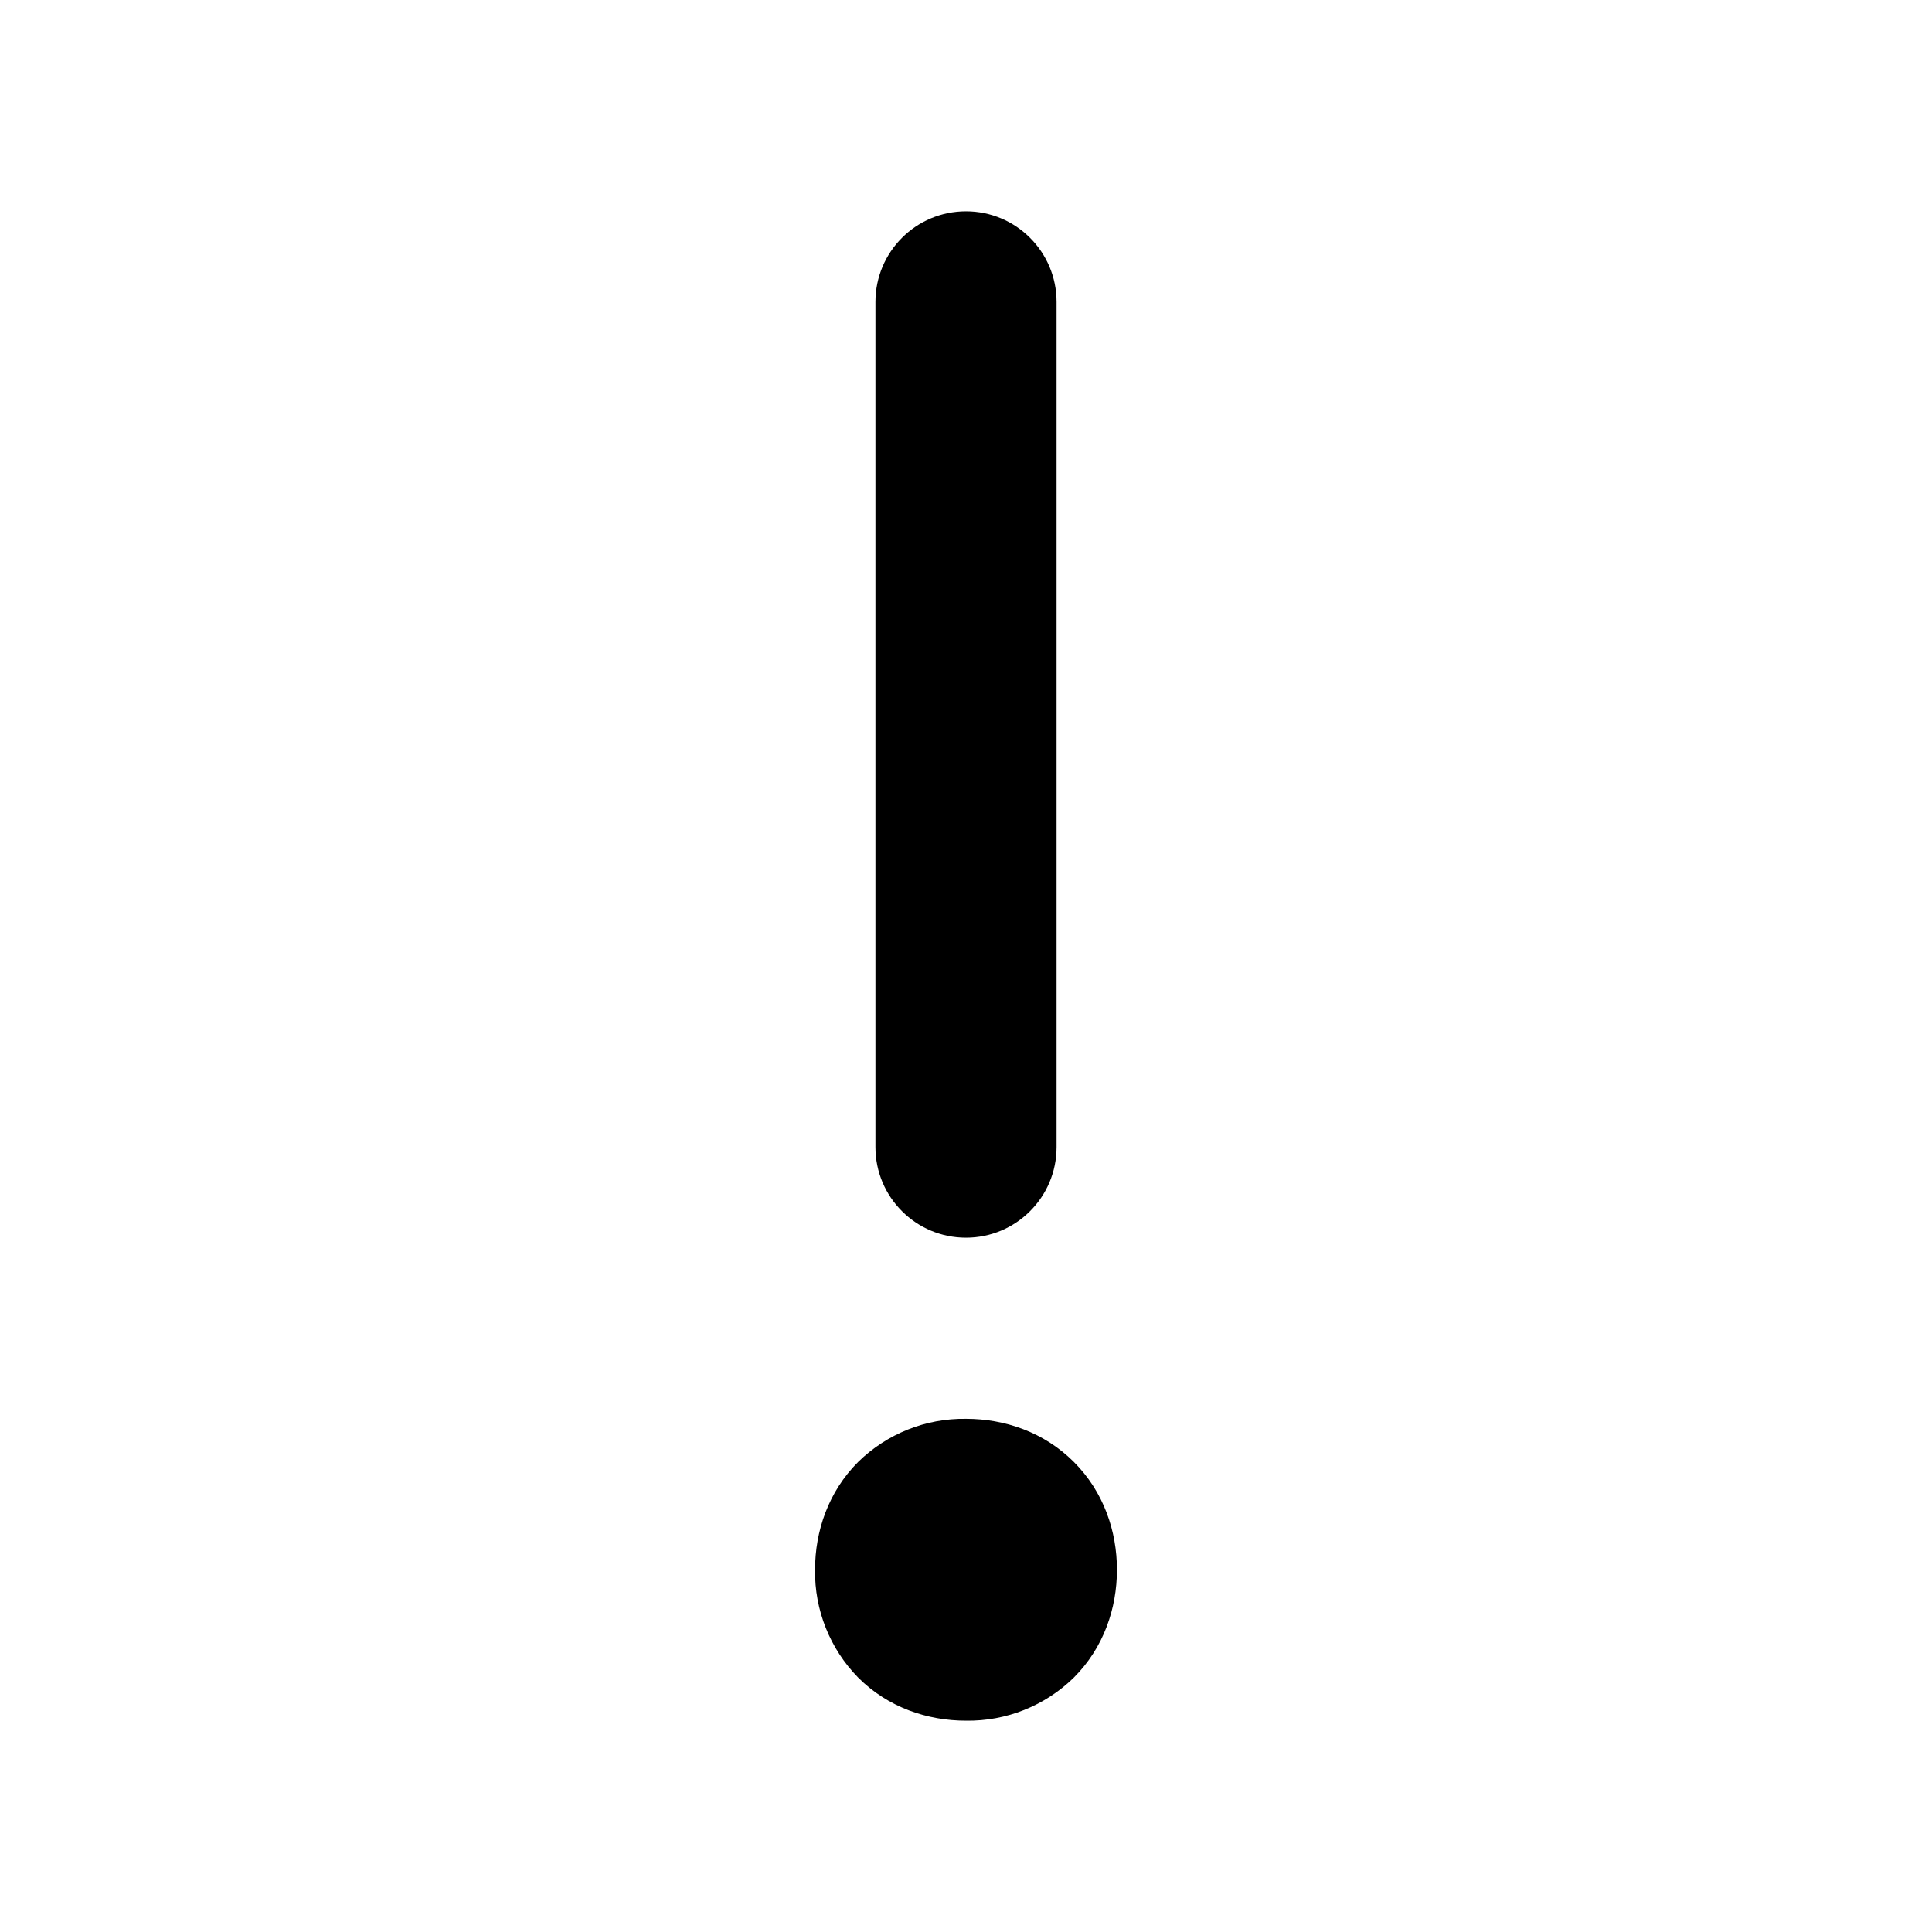
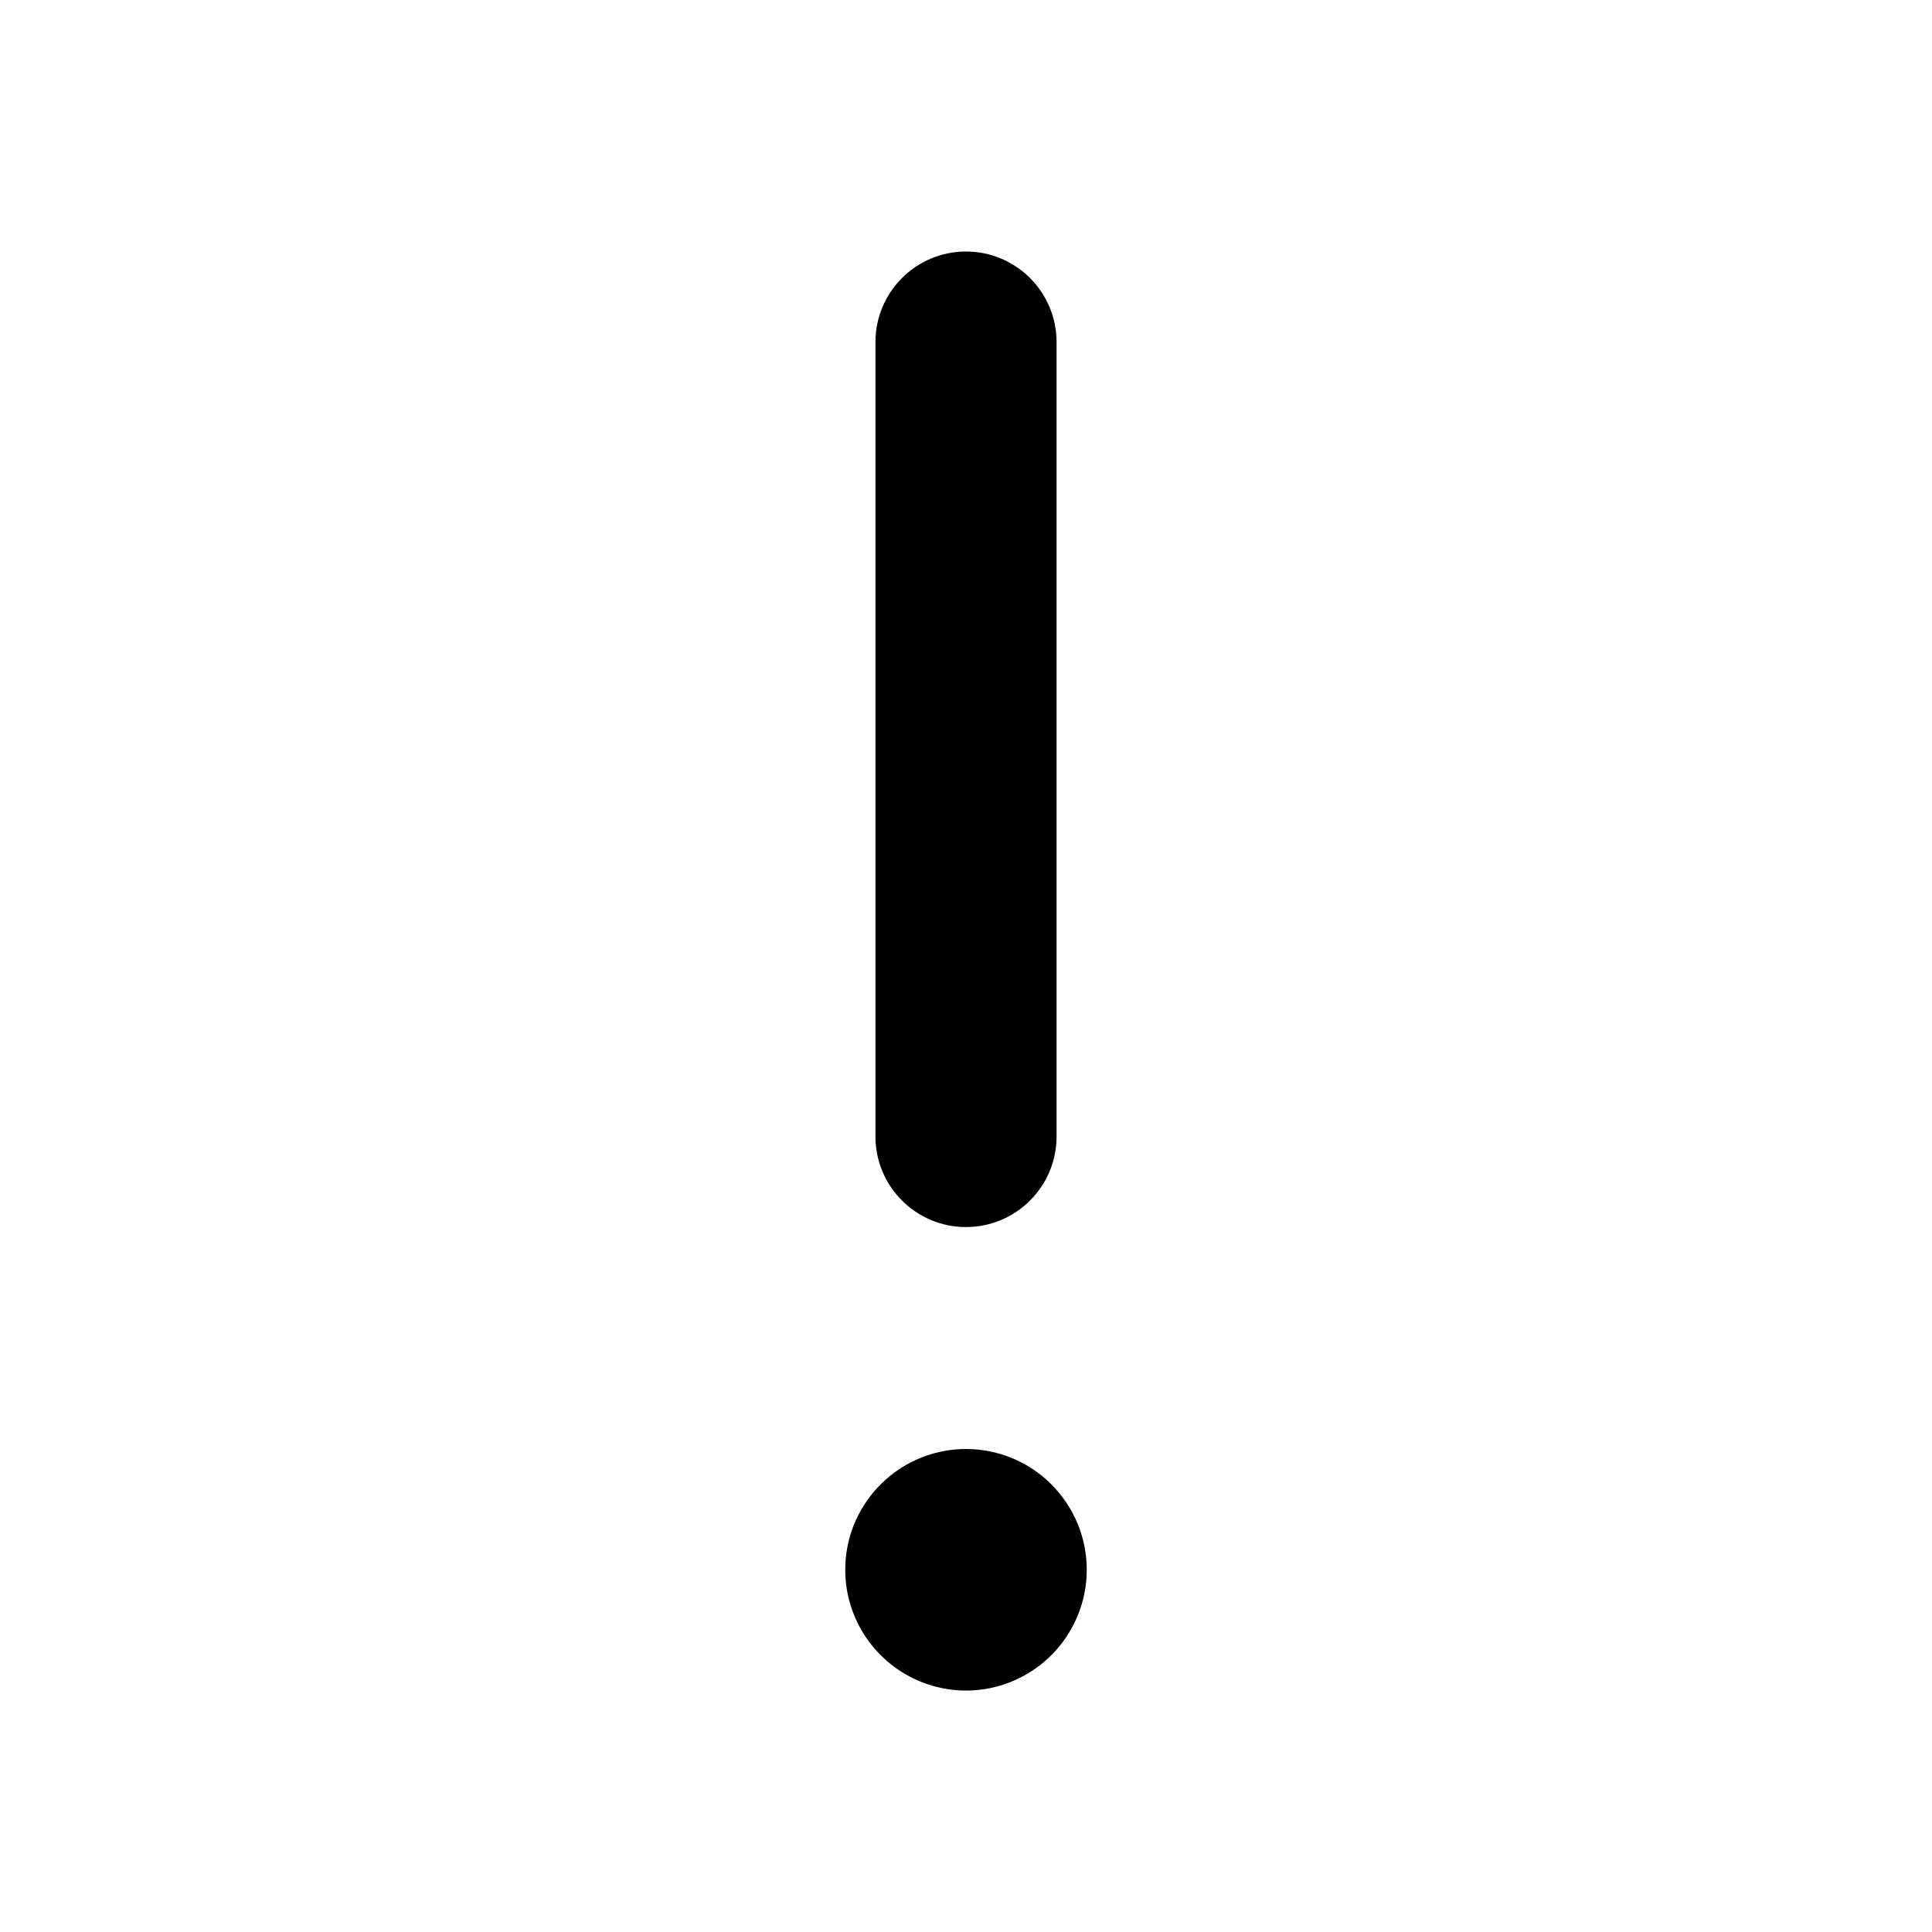
<svg xmlns="http://www.w3.org/2000/svg" width="16" height="16" viewBox="0 0 16 16" fill="none">
-   <path fill-rule="evenodd" clip-rule="evenodd" d="M8 1.75a.75.75 0 01.75.75v7a.75.75 0 01-1.5 0v-7A.75.75 0 018 1.75zm-.893 10.357A1.25 1.25 0 018 11.75c.32 0 .646.11.893.357s.357.573.357.893c0 .32-.11.646-.357.893A1.249 1.249 0 018 14.25c-.32 0-.646-.11-.893-.357A1.249 1.249 0 016.75 13c0-.32.11-.646.357-.893z" fill="#000" />
+   <path fill-rule="evenodd" clip-rule="evenodd" d="M8.75 2.833C8.75 2.419 8.414 2.083 8 2.083C7.586 2.083 7.25 2.419 7.25 2.833V9.412C7.25 9.826 7.586 10.162 8 10.162C8.414 10.162 8.75 9.826 8.75 9.412V2.833ZM7.444 12.169C7.609 12.059 7.802 12 8 12C8.265 12 8.52 12.105 8.707 12.293C8.895 12.481 9 12.735 9 13C9 13.198 8.941 13.391 8.831 13.556C8.722 13.72 8.565 13.848 8.383 13.924C8.2 14 7.999 14.02 7.805 13.981C7.611 13.942 7.433 13.847 7.293 13.707C7.153 13.567 7.058 13.389 7.019 13.195C6.981 13.001 7 12.8 7.076 12.617C7.152 12.435 7.28 12.279 7.444 12.169Z" fill="black" />
</svg>
